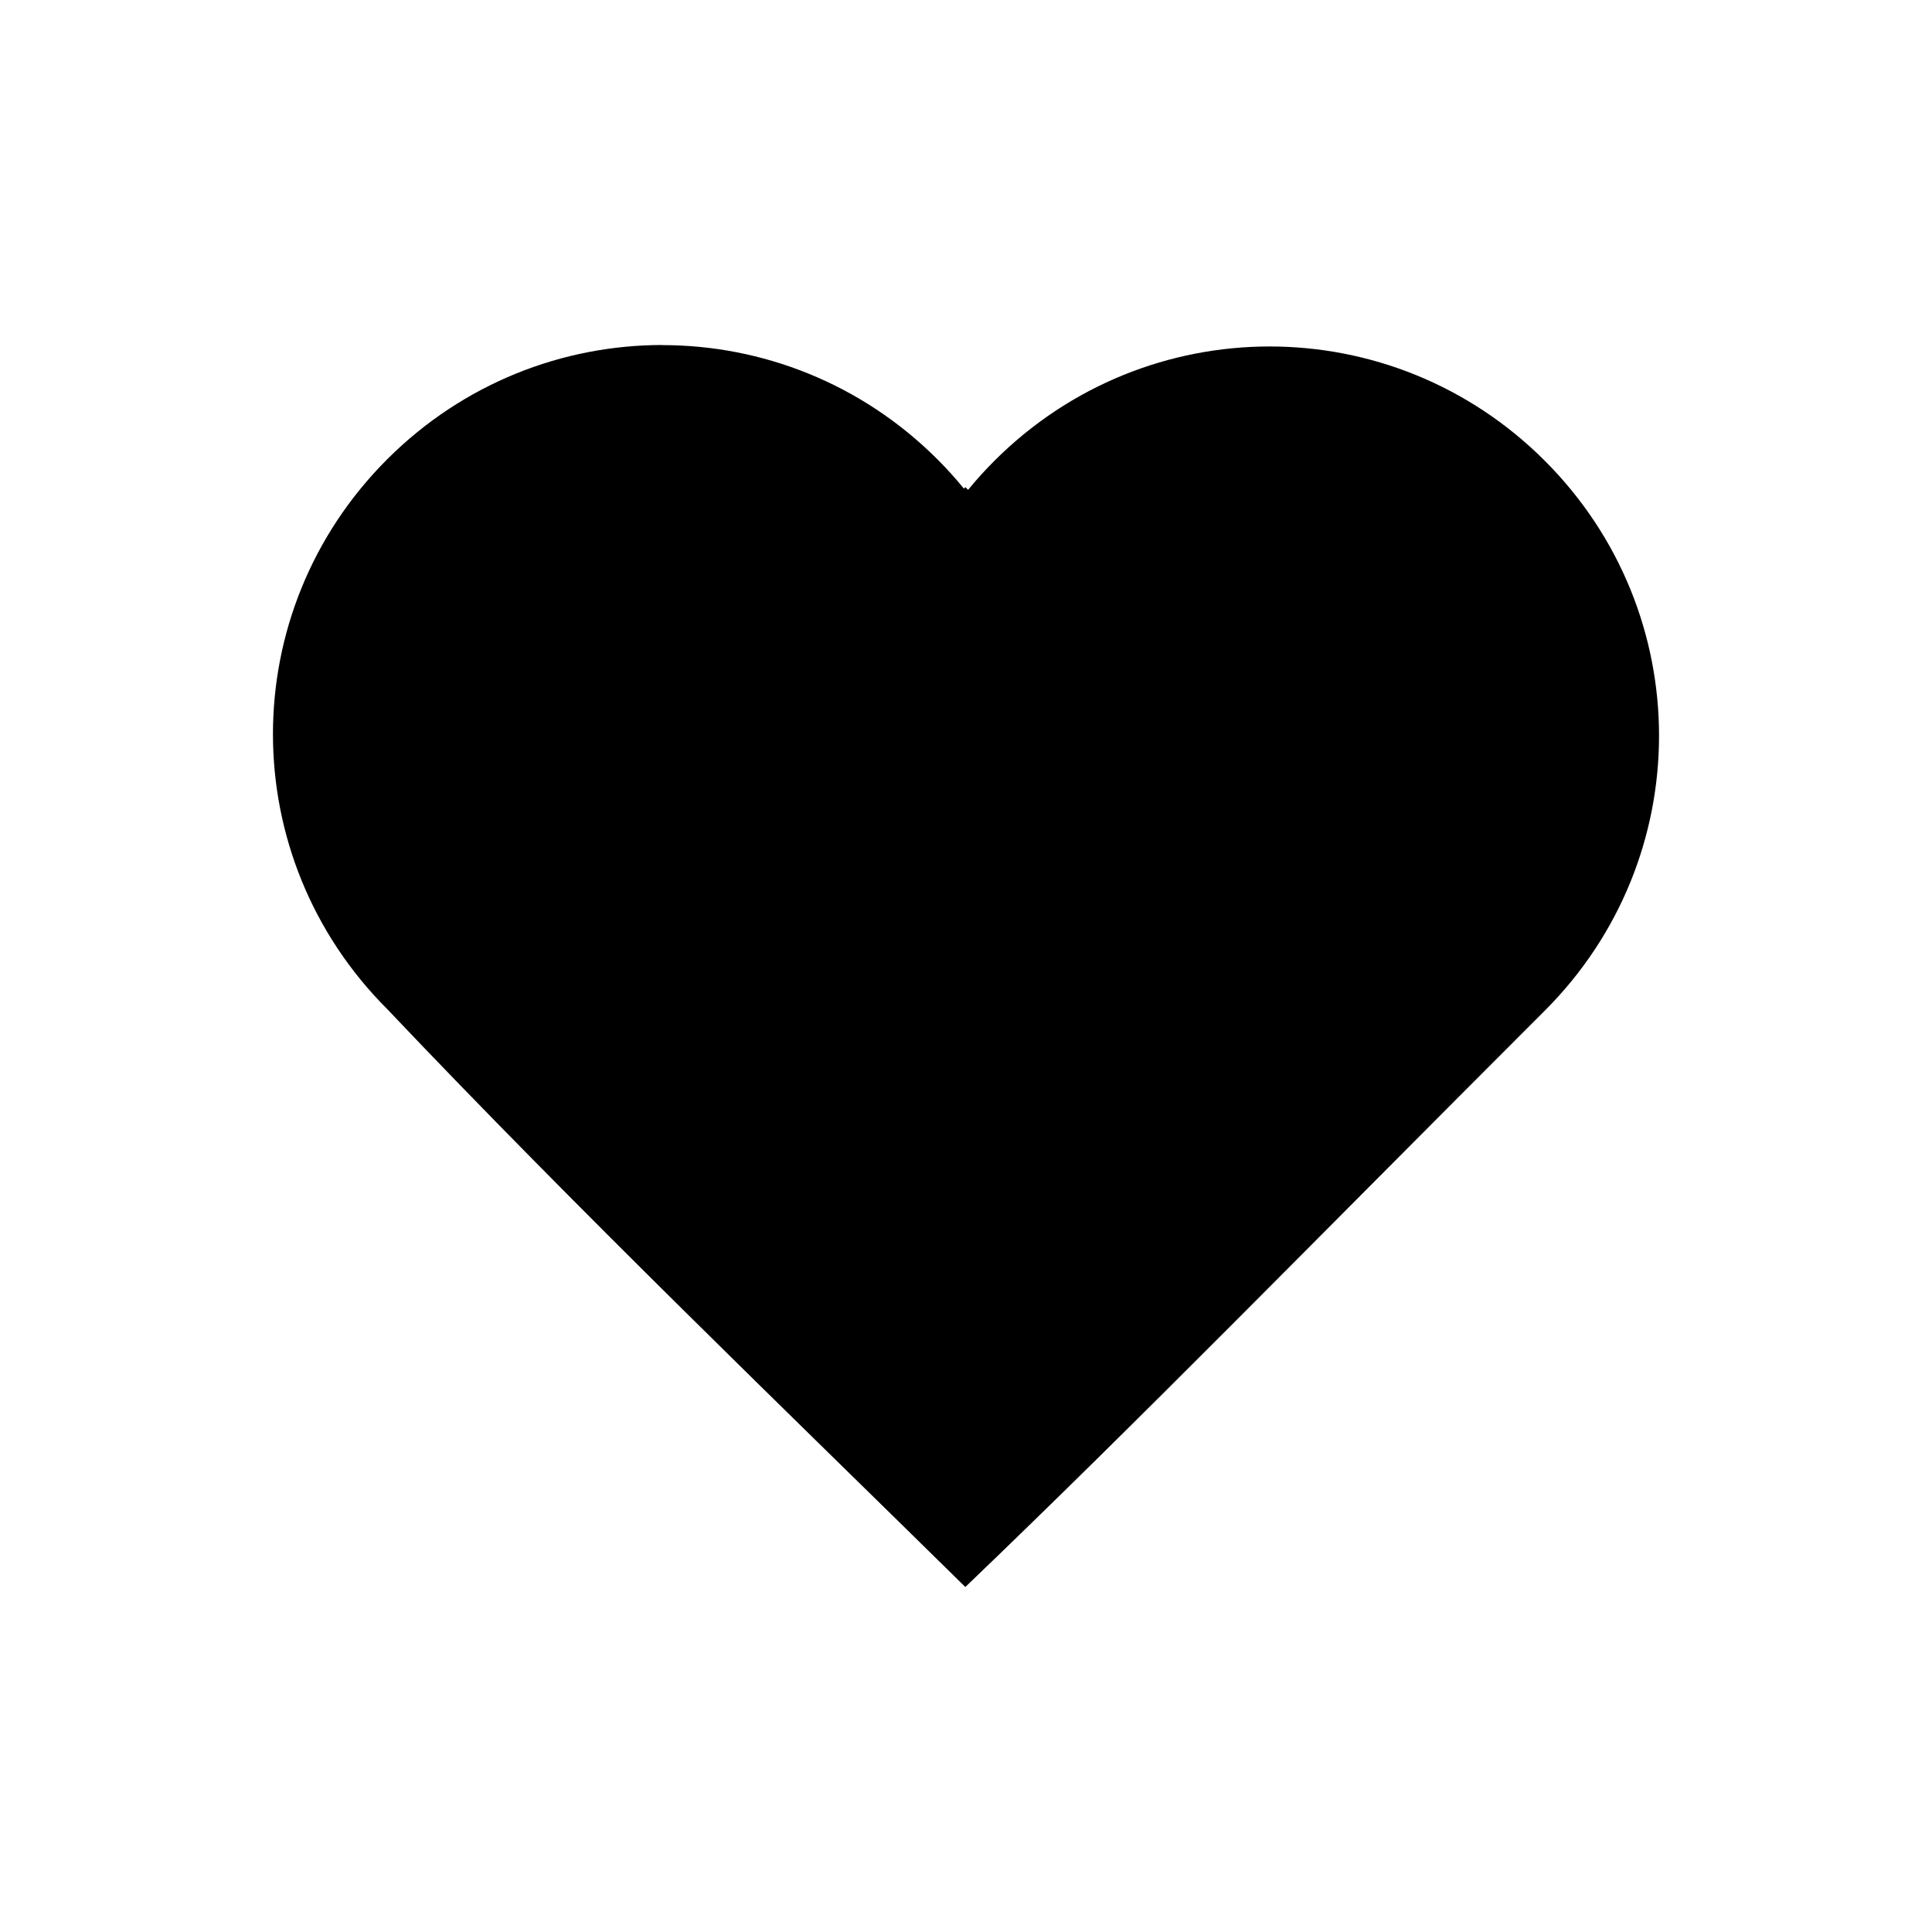
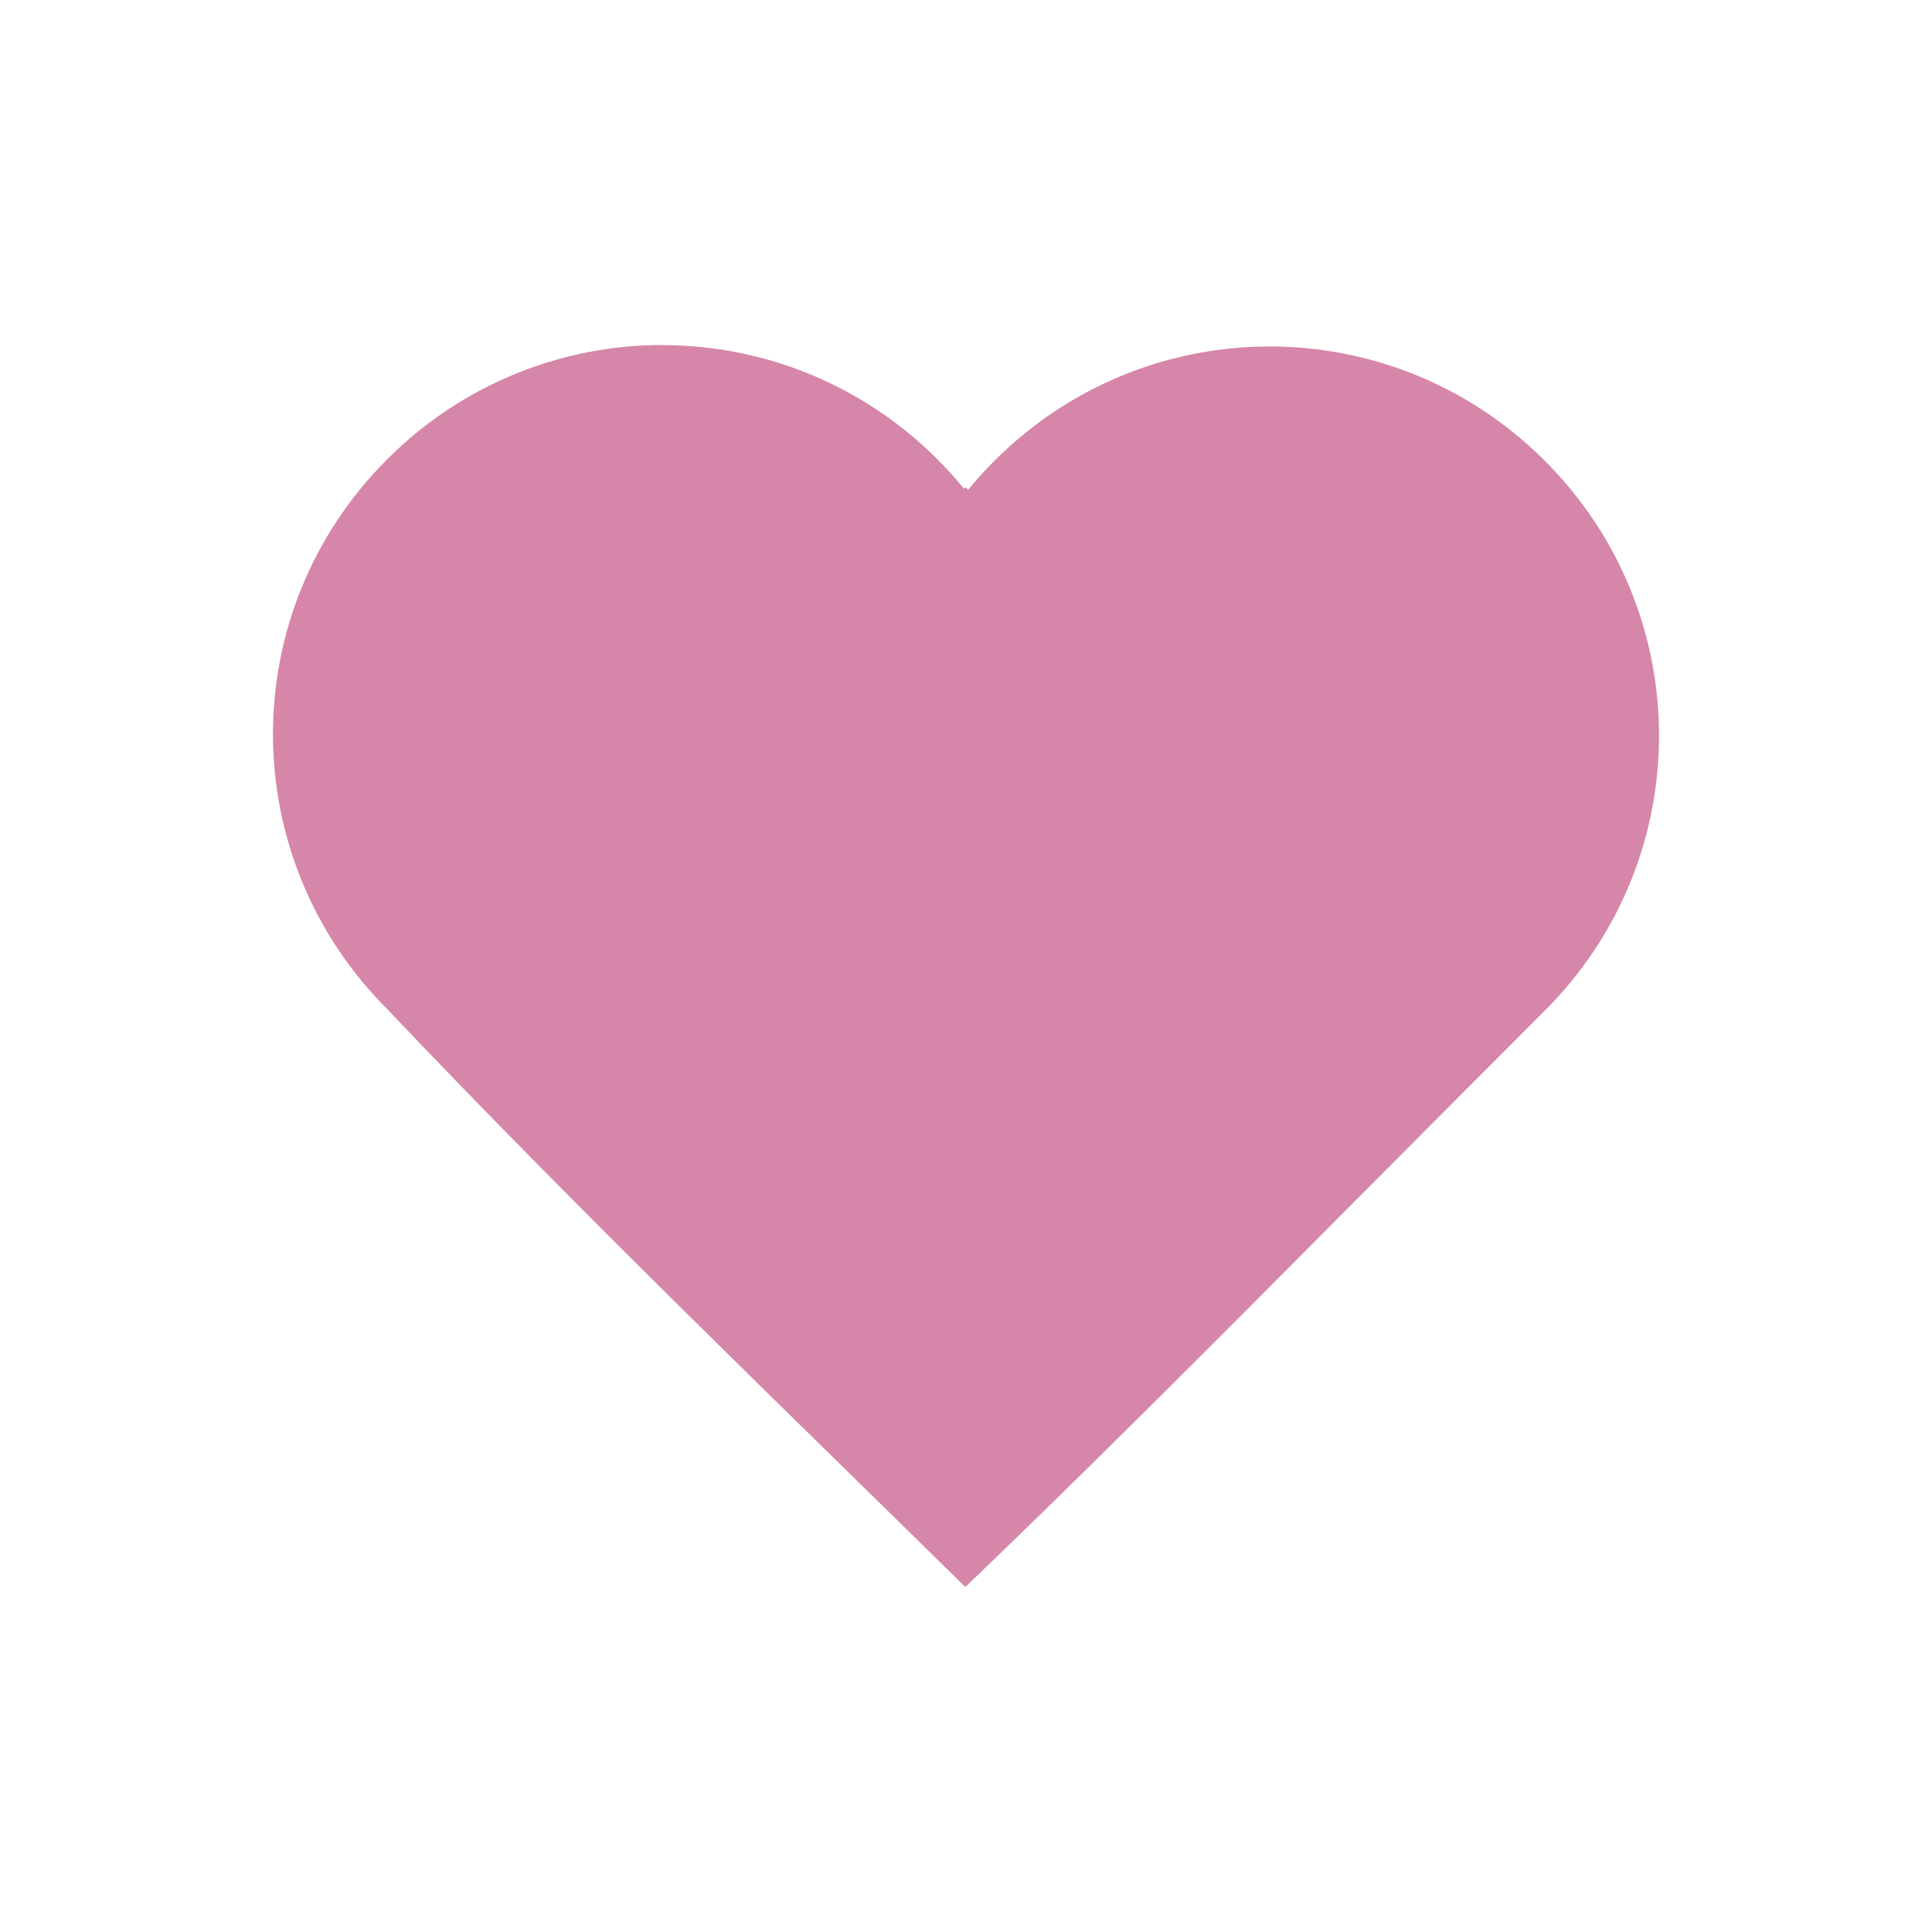
<svg xmlns="http://www.w3.org/2000/svg" width="2100" height="2100" viewBox="0 0 2100 2100">
-   <path fill-rule="nonzero" fill="currentColor" fill-opacity="1" d="M 720.023 375 C 611.91 375 503.734 416.391 420.902 499.172 C 255.234 664.762 255.316 931.371 420.988 1096.949 C 629.328 1316.754 859.871 1538.531 1049.27 1725 C 1240.141 1542.098 1419.102 1358.438 1679.059 1098.609 C 1844.719 933.031 1844.719 666.34 1679.059 500.762 C 1513.391 335.172 1246.641 335.262 1080.98 500.762 C 1070.762 510.98 1061.23 521.52 1052.27 532.449 L 1049.289 529.48 L 1047.691 531.07 C 1038.781 520.109 1029.191 509.52 1018.98 499.301 C 936.152 416.512 828.062 375.121 719.949 375.121 Z M 720.023 375 " />
+   <path fill-rule="nonzero" fill="#D686A8" fill-opacity="1" d="M 720.023 375 C 611.91 375 503.734 416.391 420.902 499.172 C 255.234 664.762 255.316 931.371 420.988 1096.949 C 629.328 1316.754 859.871 1538.531 1049.27 1725 C 1240.141 1542.098 1419.102 1358.438 1679.059 1098.609 C 1844.719 933.031 1844.719 666.34 1679.059 500.762 C 1513.391 335.172 1246.641 335.262 1080.98 500.762 C 1070.762 510.98 1061.23 521.52 1052.27 532.449 L 1049.289 529.48 L 1047.691 531.07 C 1038.781 520.109 1029.191 509.52 1018.98 499.301 C 936.152 416.512 828.062 375.121 719.949 375.121 Z M 720.023 375 " />
</svg>
